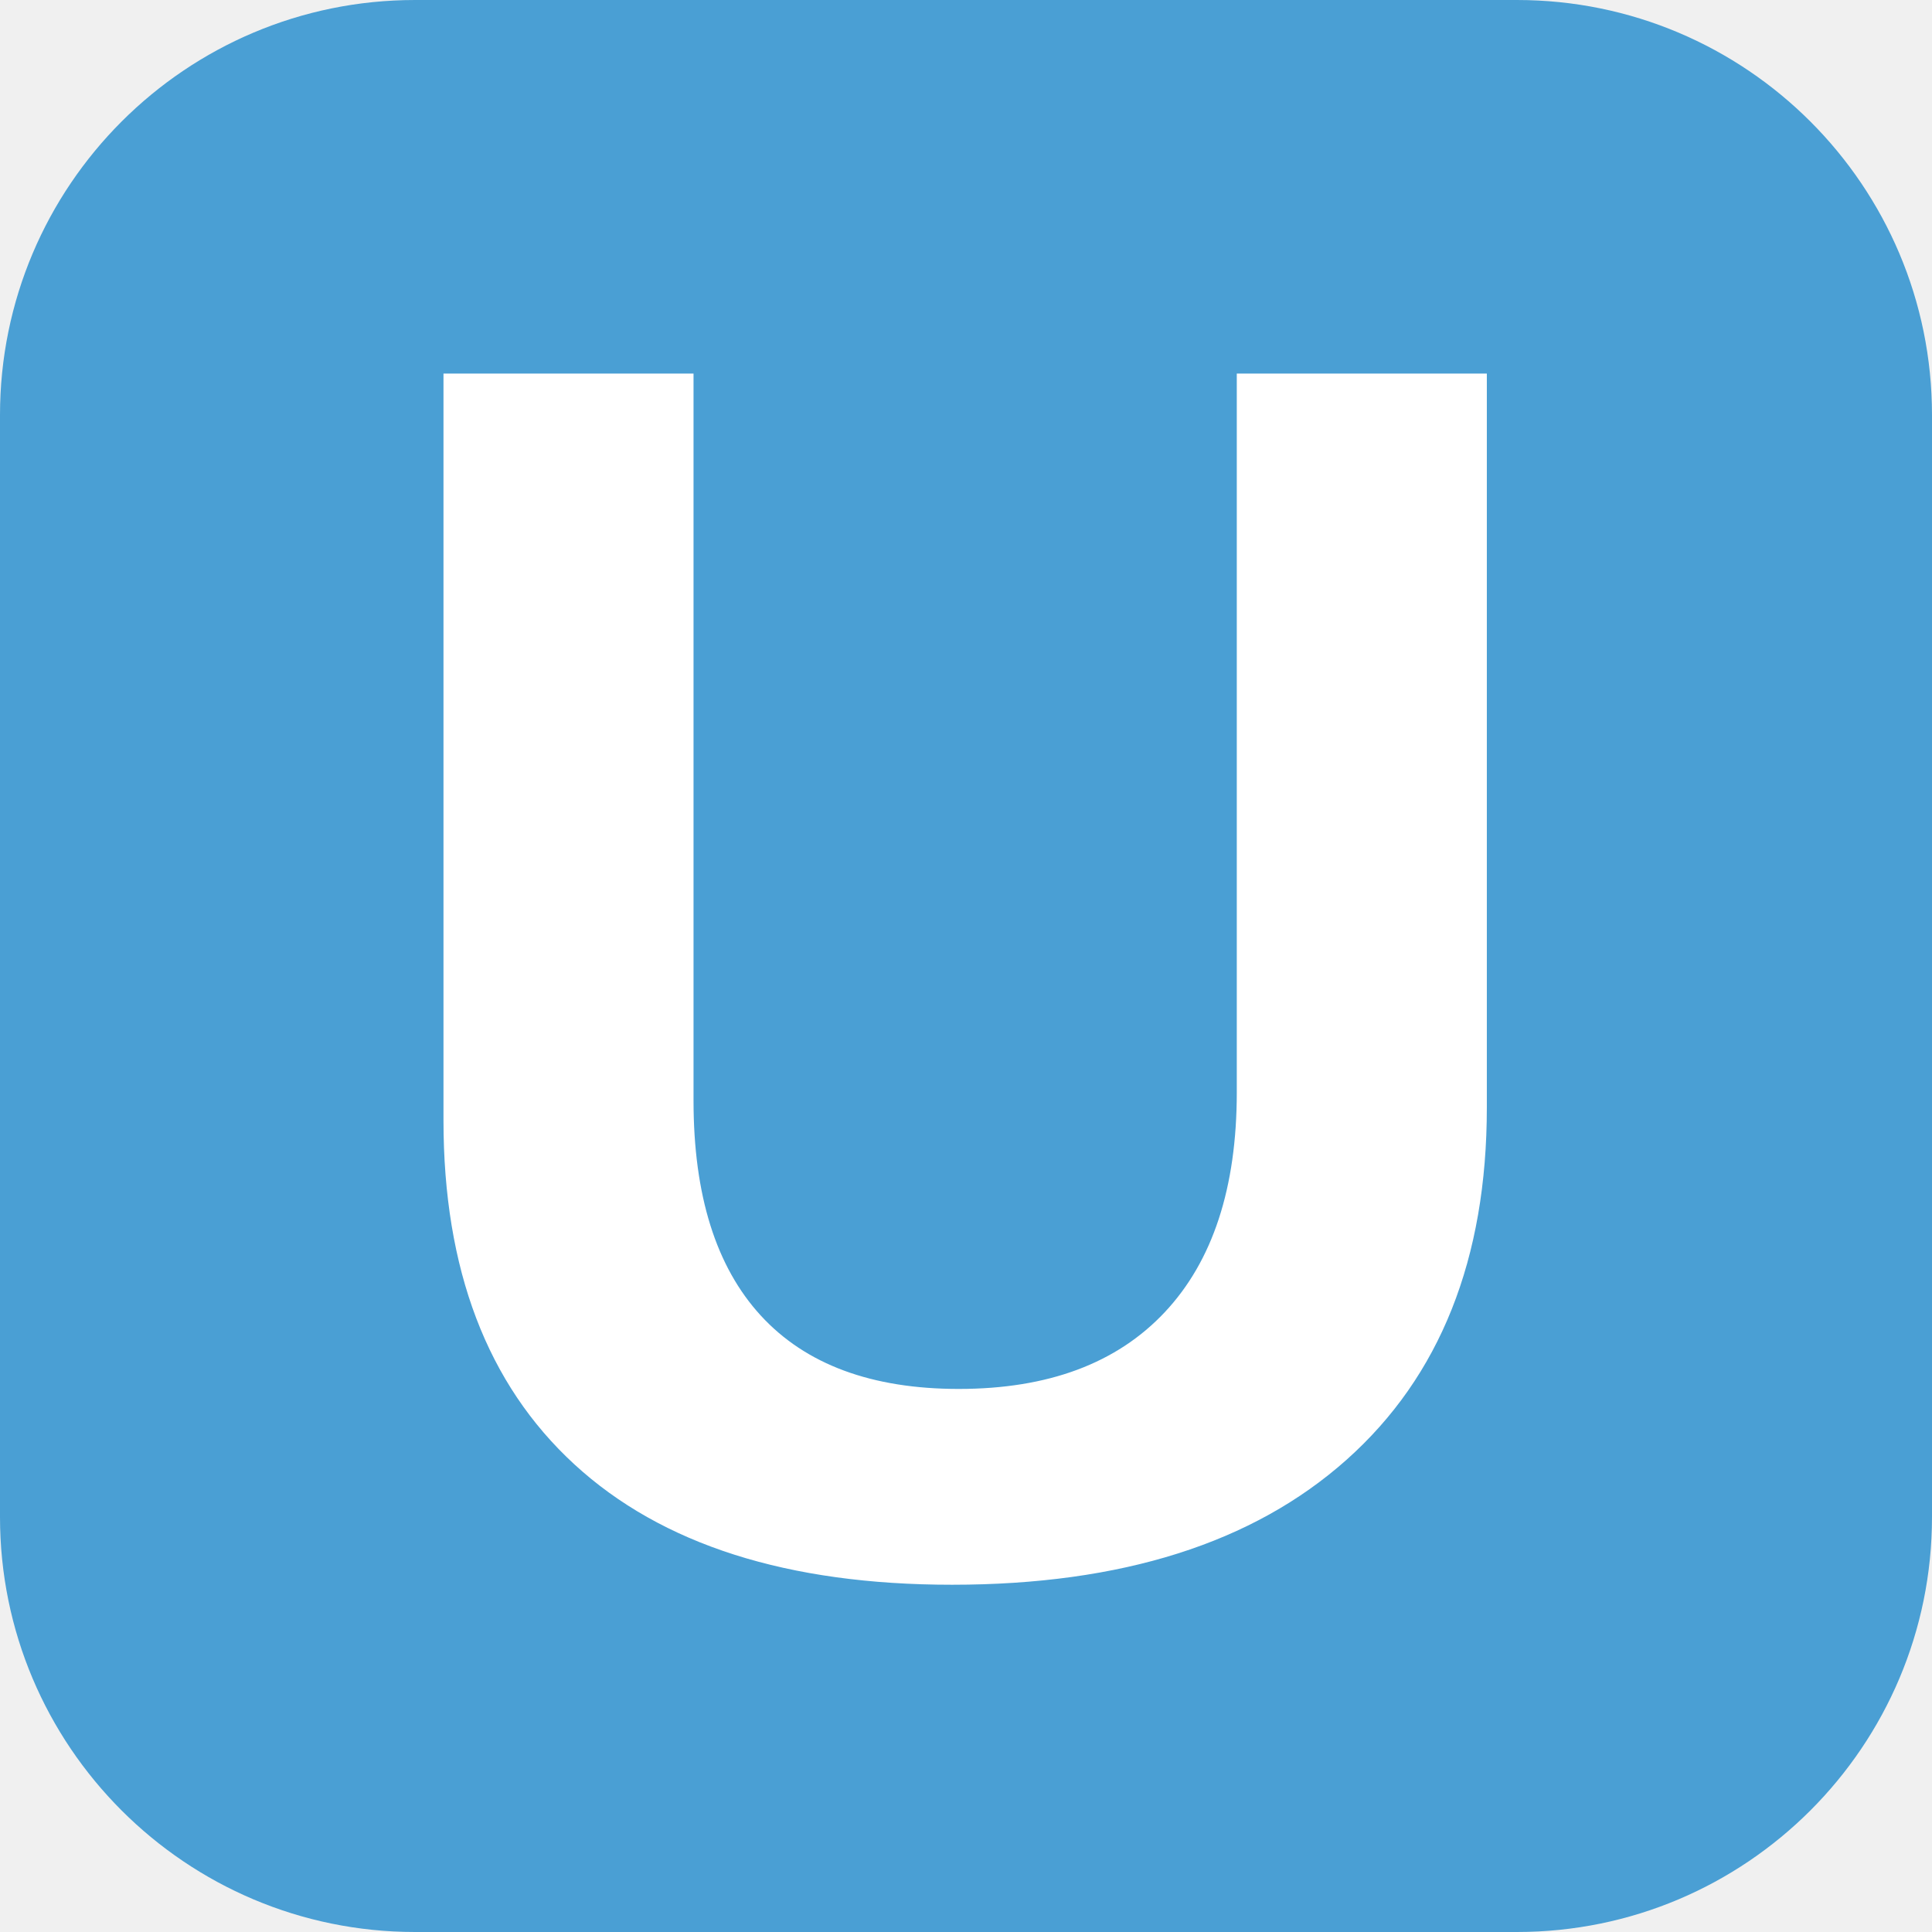
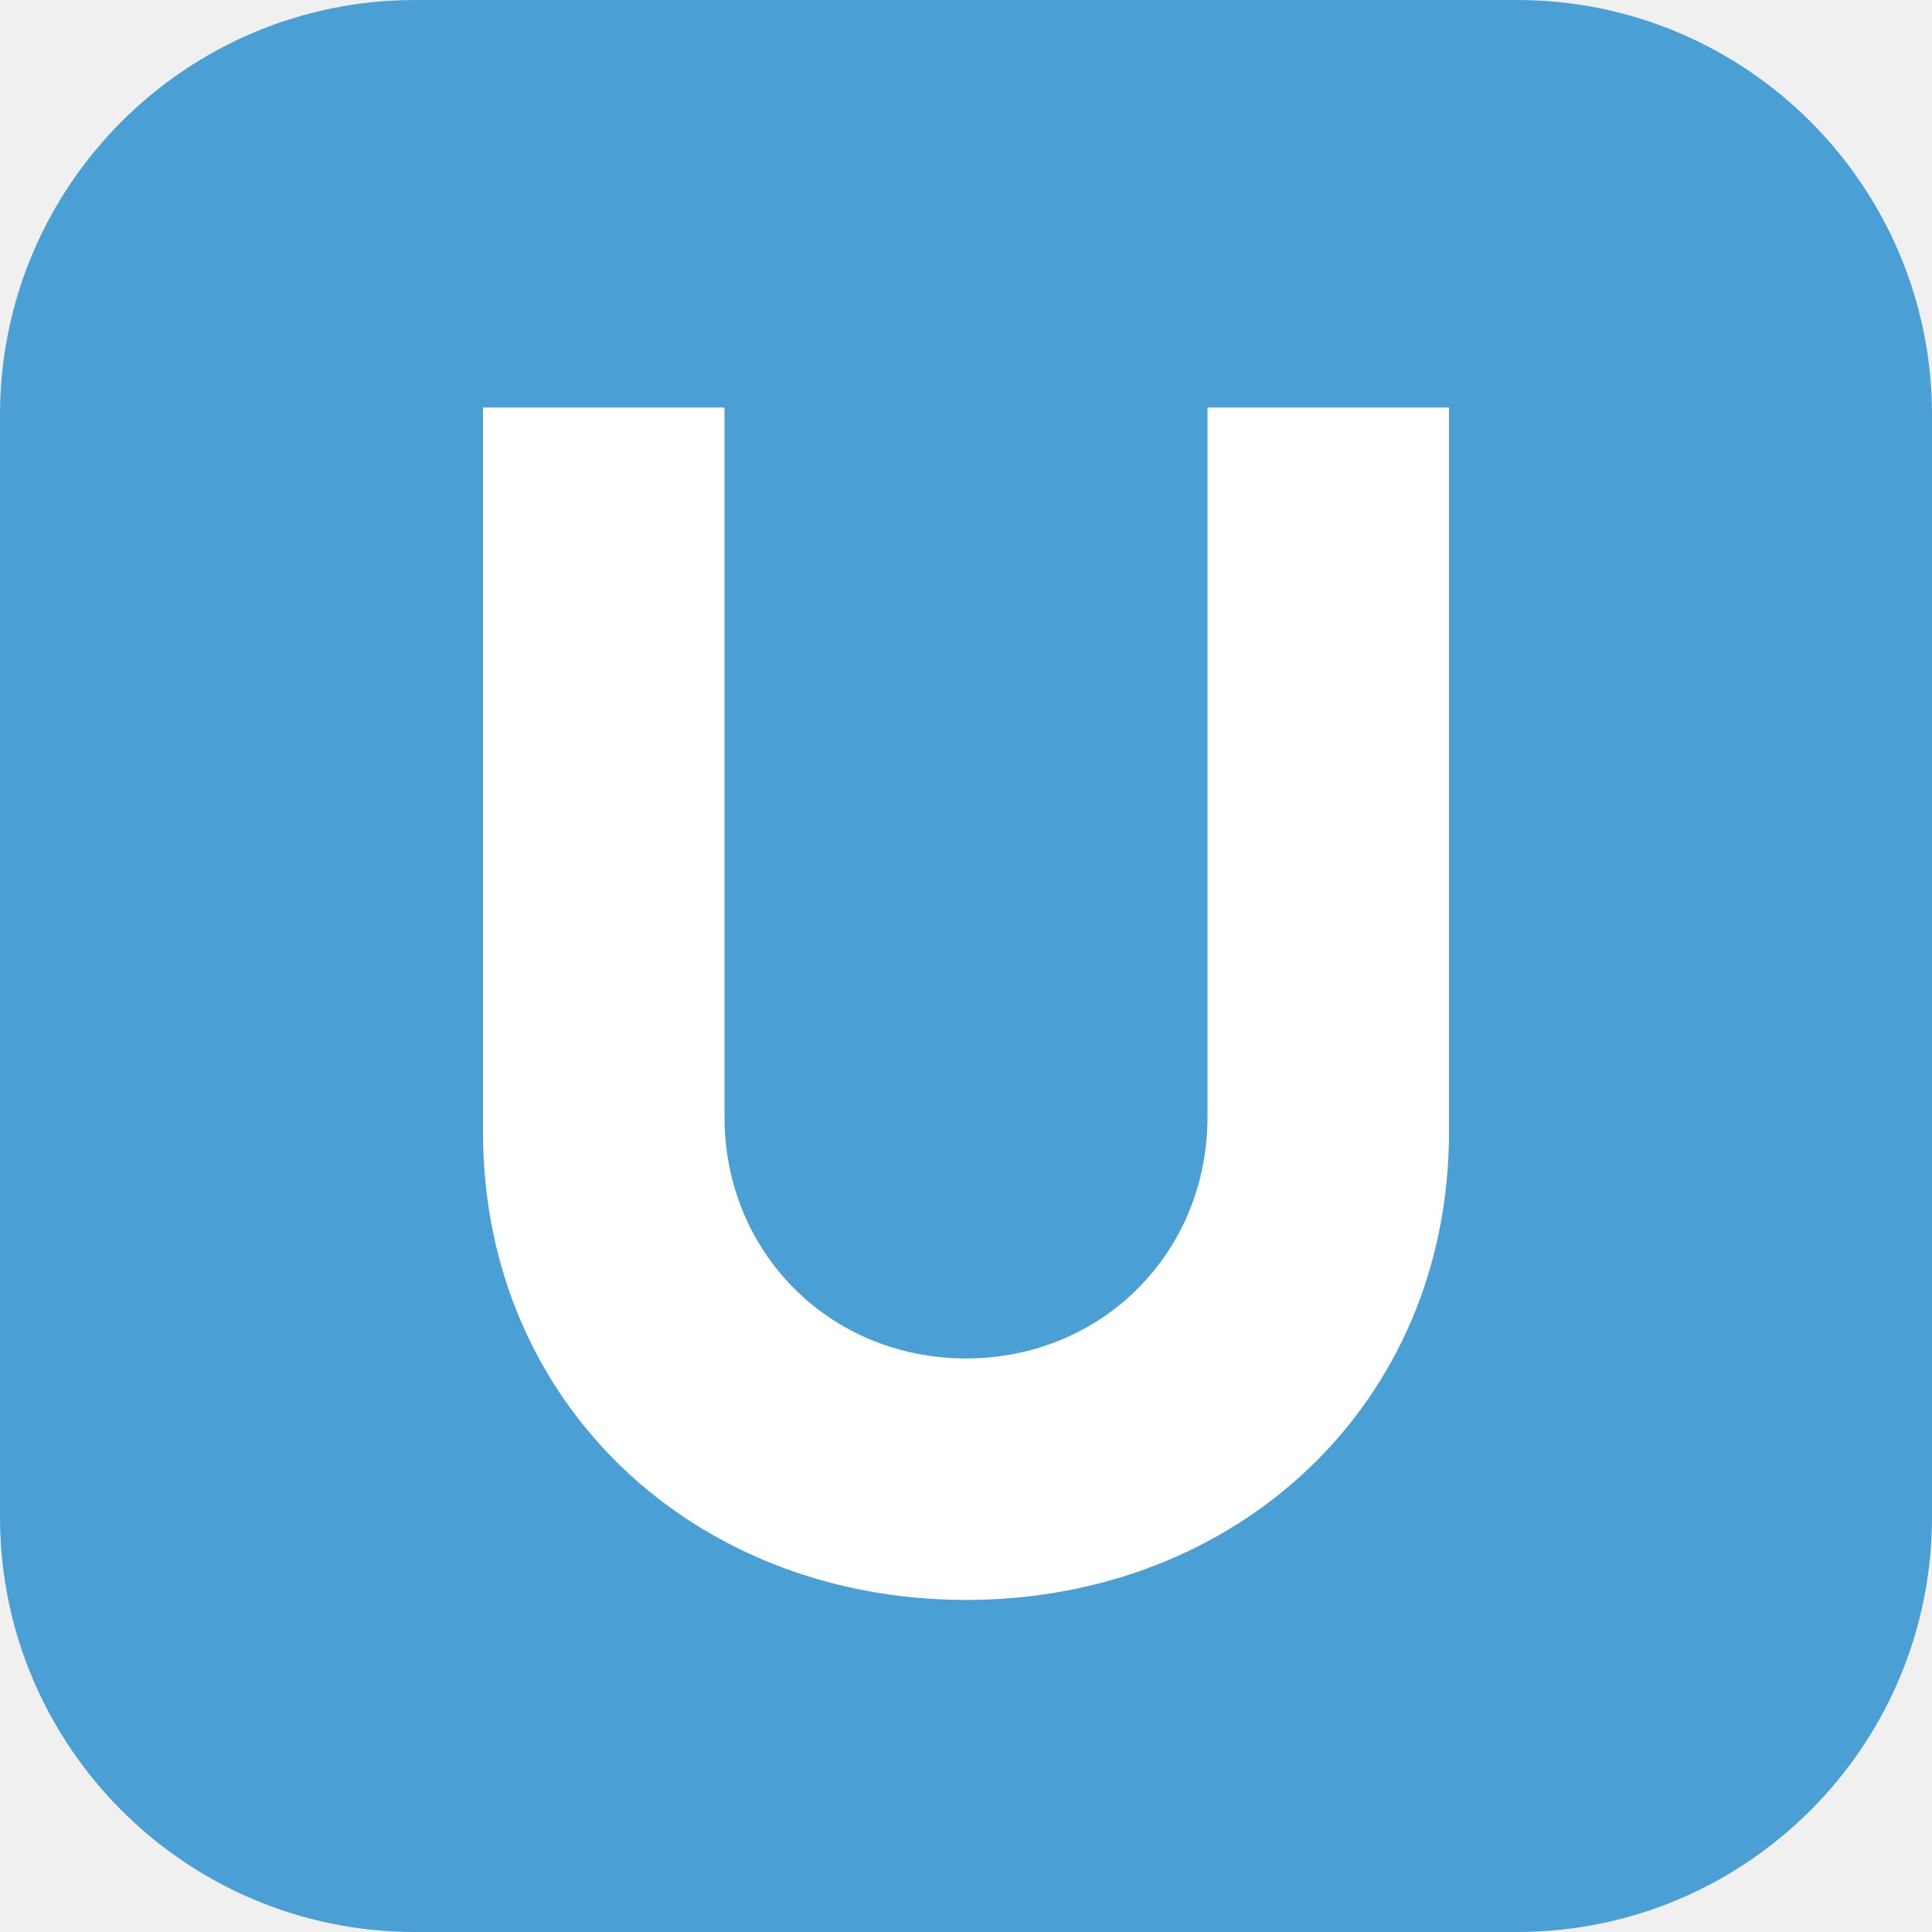
<svg xmlns="http://www.w3.org/2000/svg" width="512" height="512" viewBox="0 0 512 512">
  <defs>
    <clipPath id="c3">
      <rect x="0" y="0" width="512" height="512" rx="110" />
    </clipPath>
  </defs>
  <rect x="0" y="0" width="512" height="512" rx="110" fill="#4A9FD4" />
-   <text x="256" y="256" font-family="Arial Black, Arial, sans-serif" font-weight="900" font-size="460" fill="white" text-anchor="middle" dominant-baseline="central" clip-path="url(#c3)">U</text>
+   <path clip-path="url(#c3)" fill="#FFFFFF" d="M128 108h64v188c0 36 28 64 64 64s64-28 64-64V108h64v192c0 72-56 124-128 124s-128-52-128-124V108z" />
</svg>
